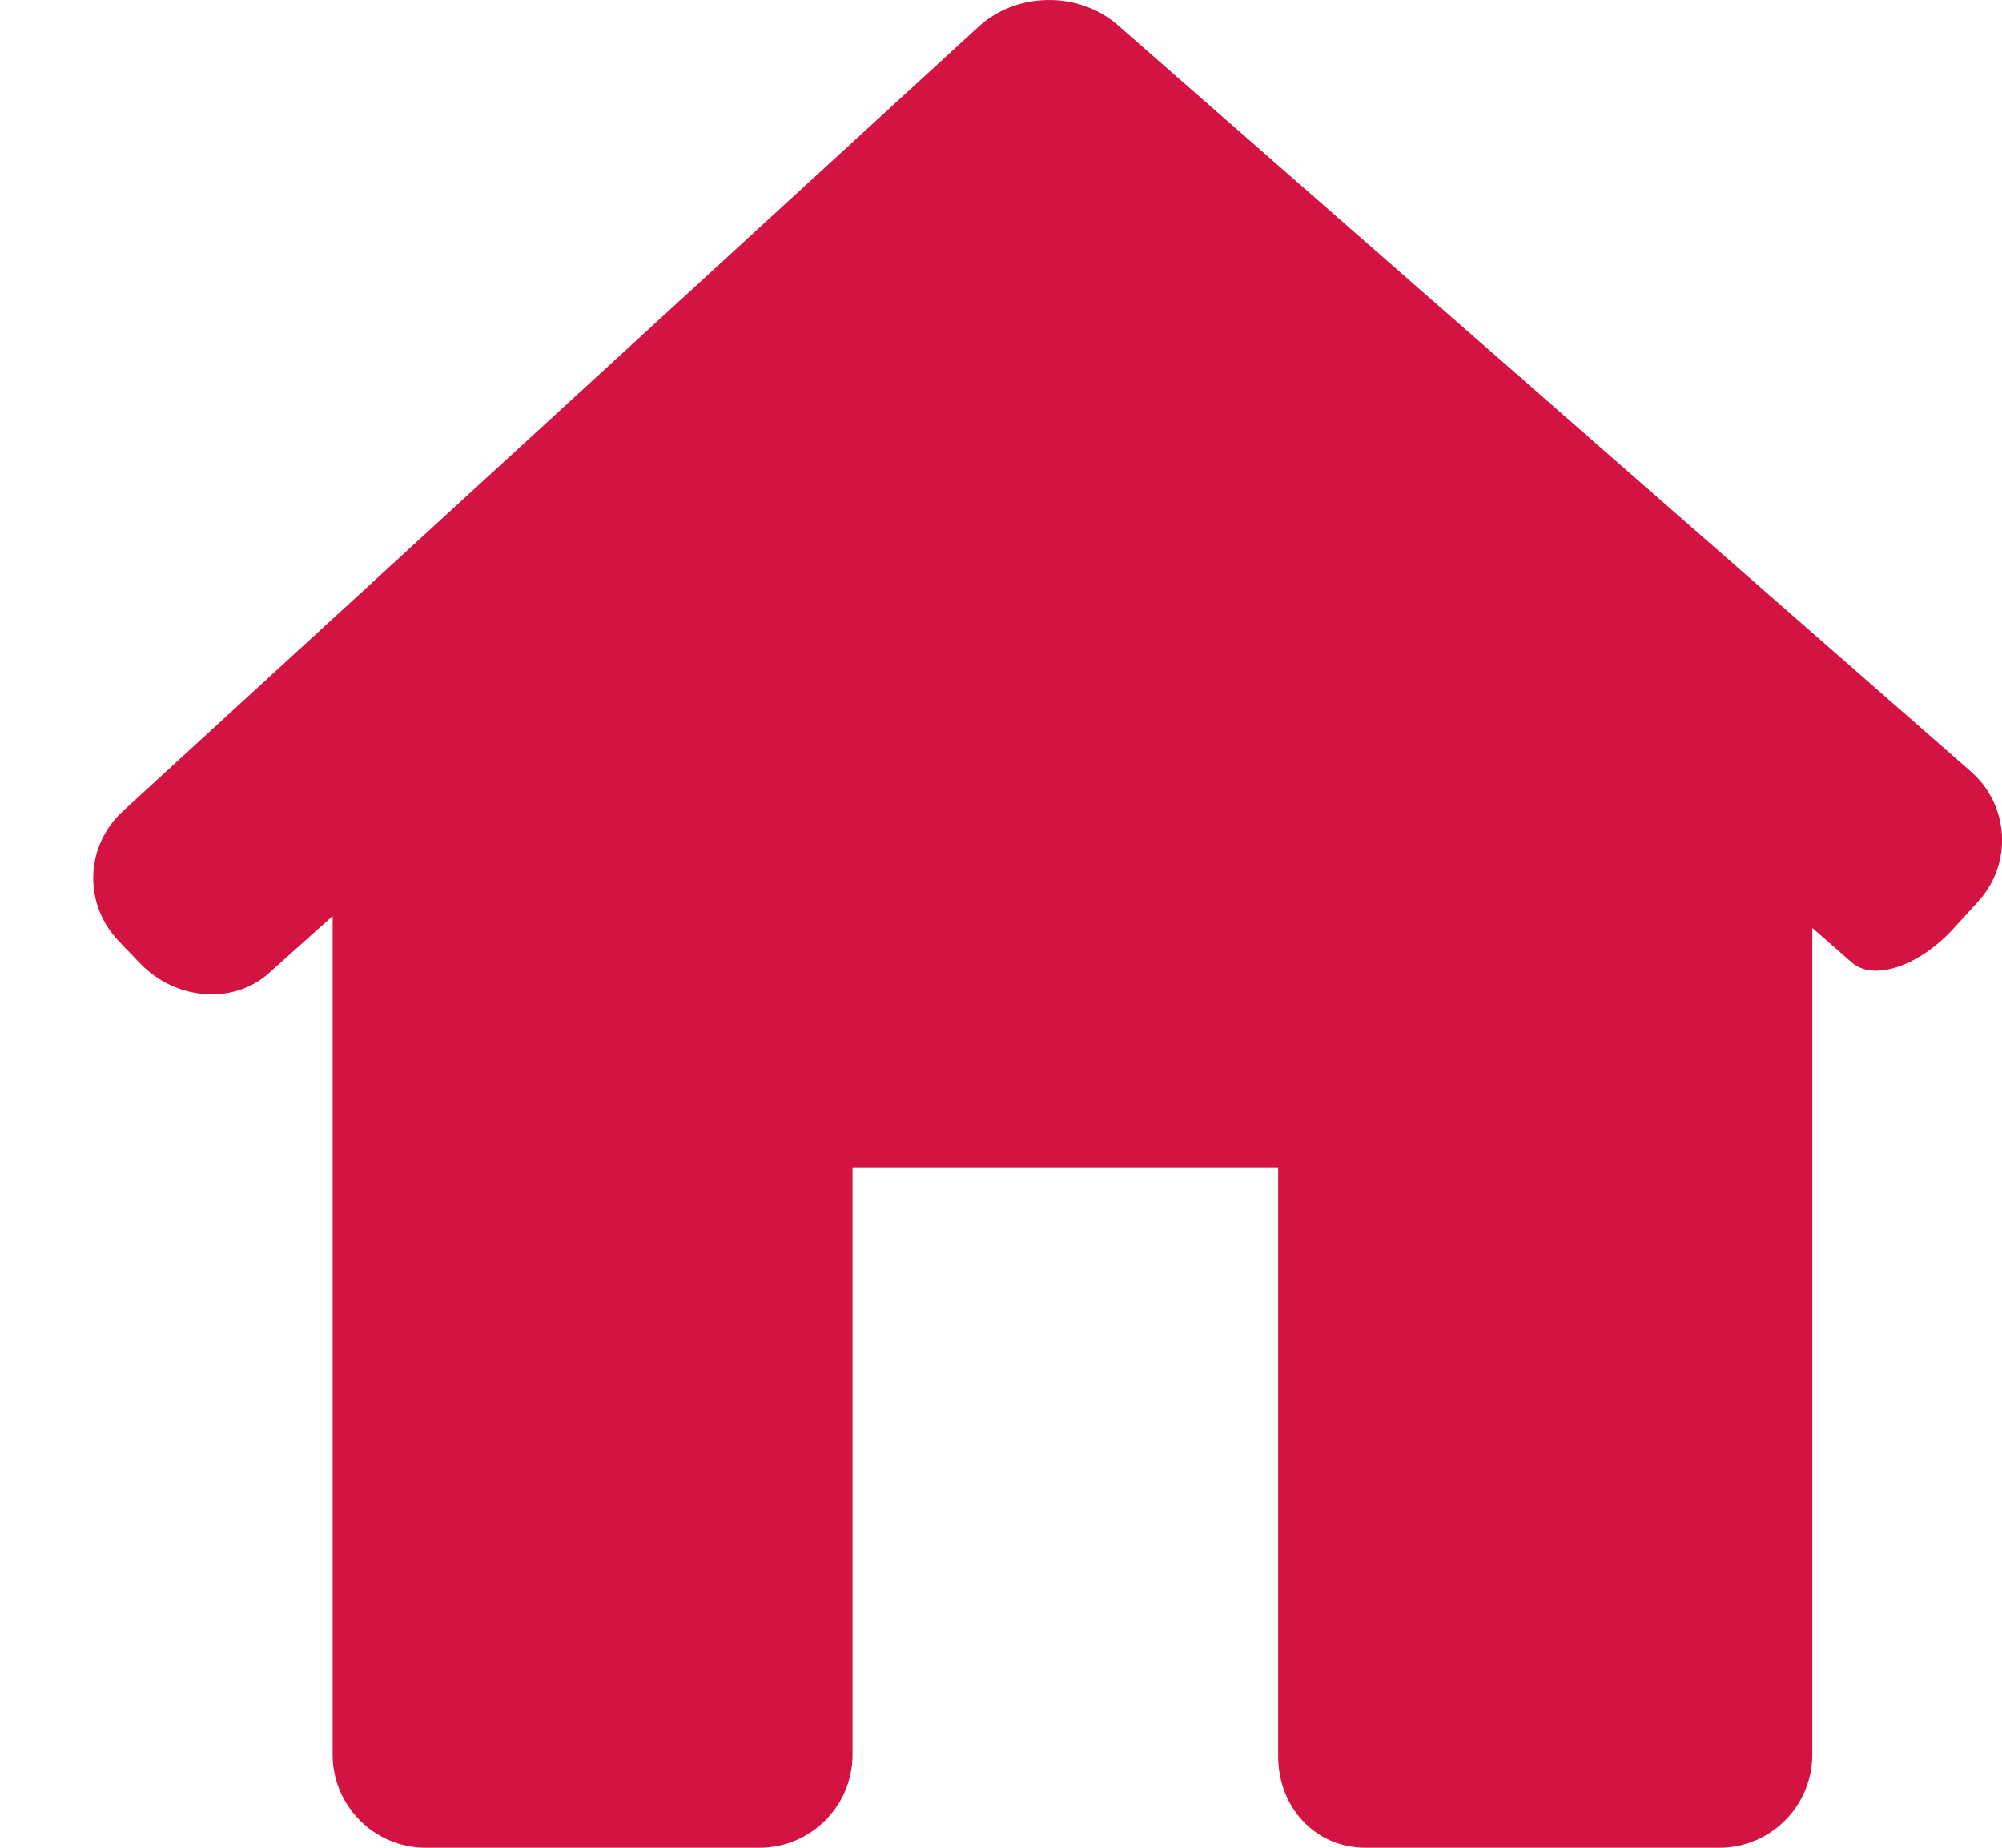
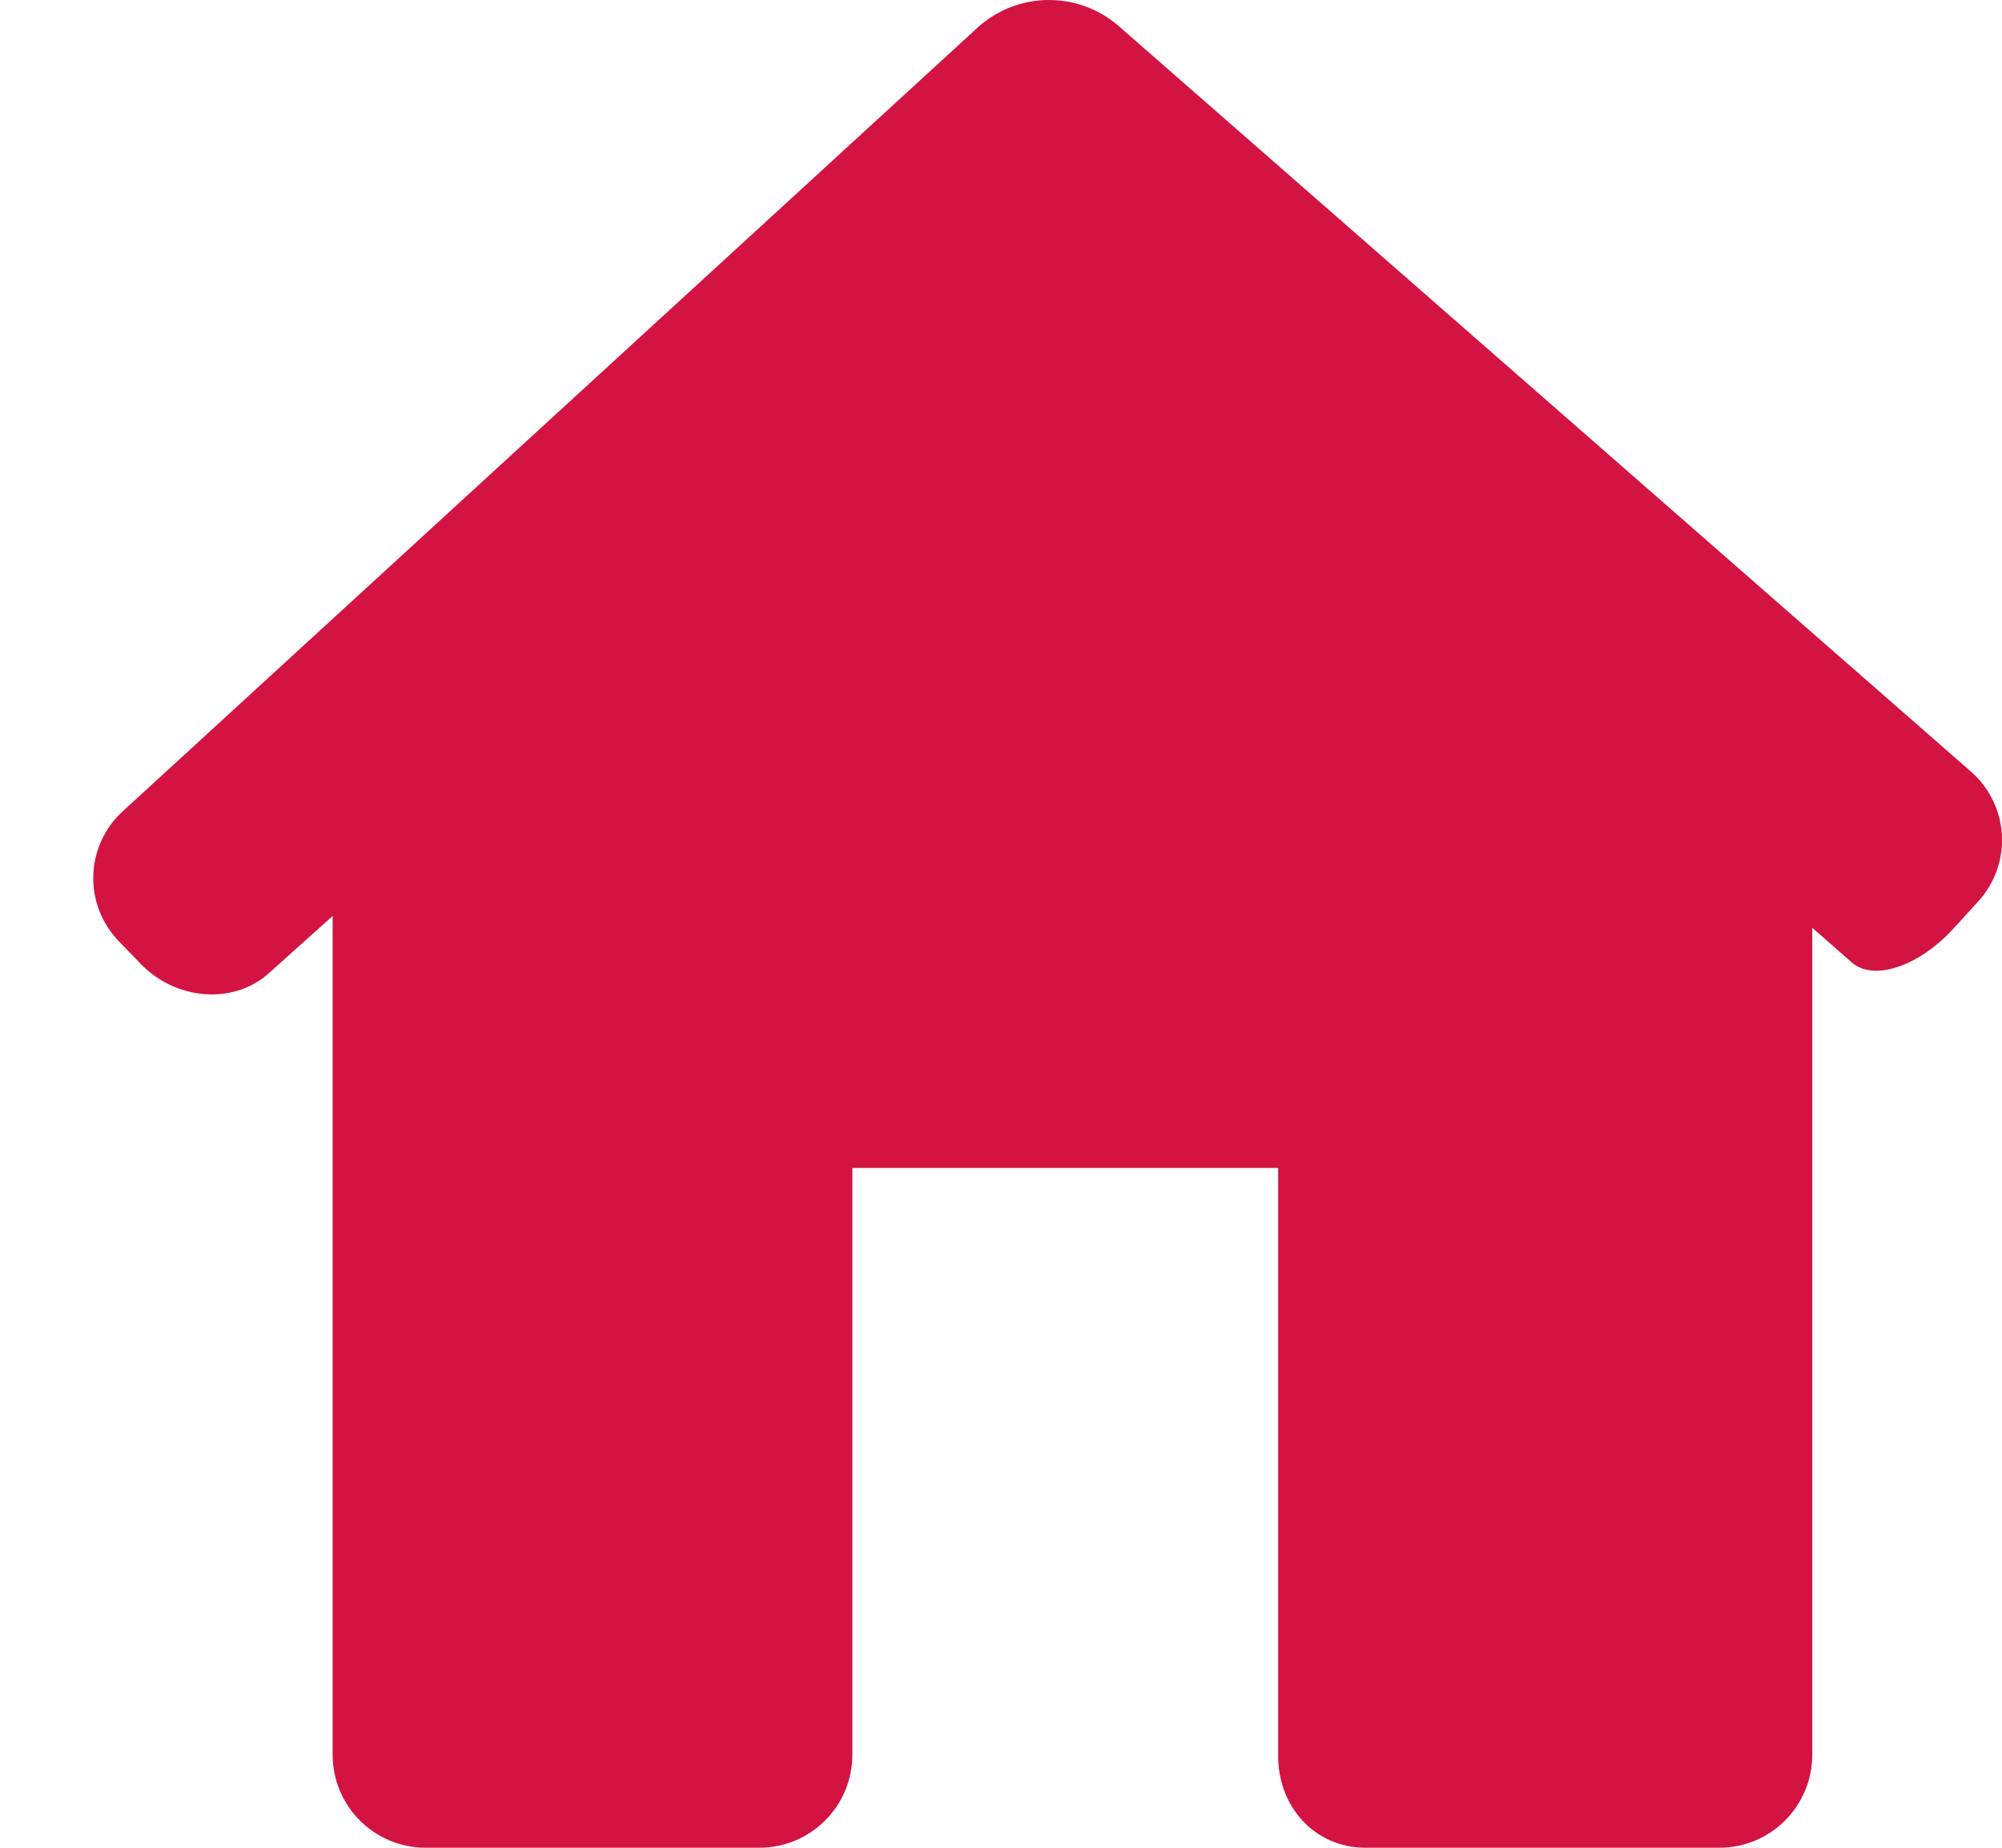
- <svg xmlns="http://www.w3.org/2000/svg" width="13" height="12" viewBox="0 0 13 12" fill="none">
-   <path d="M12.845 5.855C13.07 5.608 13.048 5.229 12.796 5.009L7.257 0.162C7.005 -0.058 6.602 -0.053 6.356 0.172L0.798 5.268C0.552 5.493 0.54 5.871 0.771 6.112L0.91 6.257C1.142 6.498 1.515 6.526 1.745 6.321L2.16 5.949V11.395C2.16 11.729 2.431 12 2.765 12H4.931C5.265 12 5.536 11.729 5.536 11.395V7.585H8.3V11.395C8.295 11.729 8.534 12 8.868 12H11.164C11.498 12 11.768 11.729 11.768 11.395V6.026C11.768 6.026 11.883 6.126 12.025 6.251C12.166 6.375 12.463 6.275 12.687 6.028L12.845 5.855Z" fill="#D31342" />
+ <svg xmlns="http://www.w3.org/2000/svg" width="13" height="12" fill="none">
+   <path d="M12.845 5.855a.591.591 0 00-.049-.846L7.256.162a.69.69 0 00-.9.01L.798 5.268a.588.588 0 00-.027.844l.14.145c.23.24.604.27.834.064l.415-.372v5.446c0 .335.27.605.605.605H4.93c.334 0 .605-.27.605-.605v-3.81H8.3v3.81c-.005.334.234.605.568.605h2.296c.334 0 .604-.27.604-.605v-5.37l.257.226c.141.124.438.024.662-.223l.158-.173z" fill="#D31342" />
</svg>
